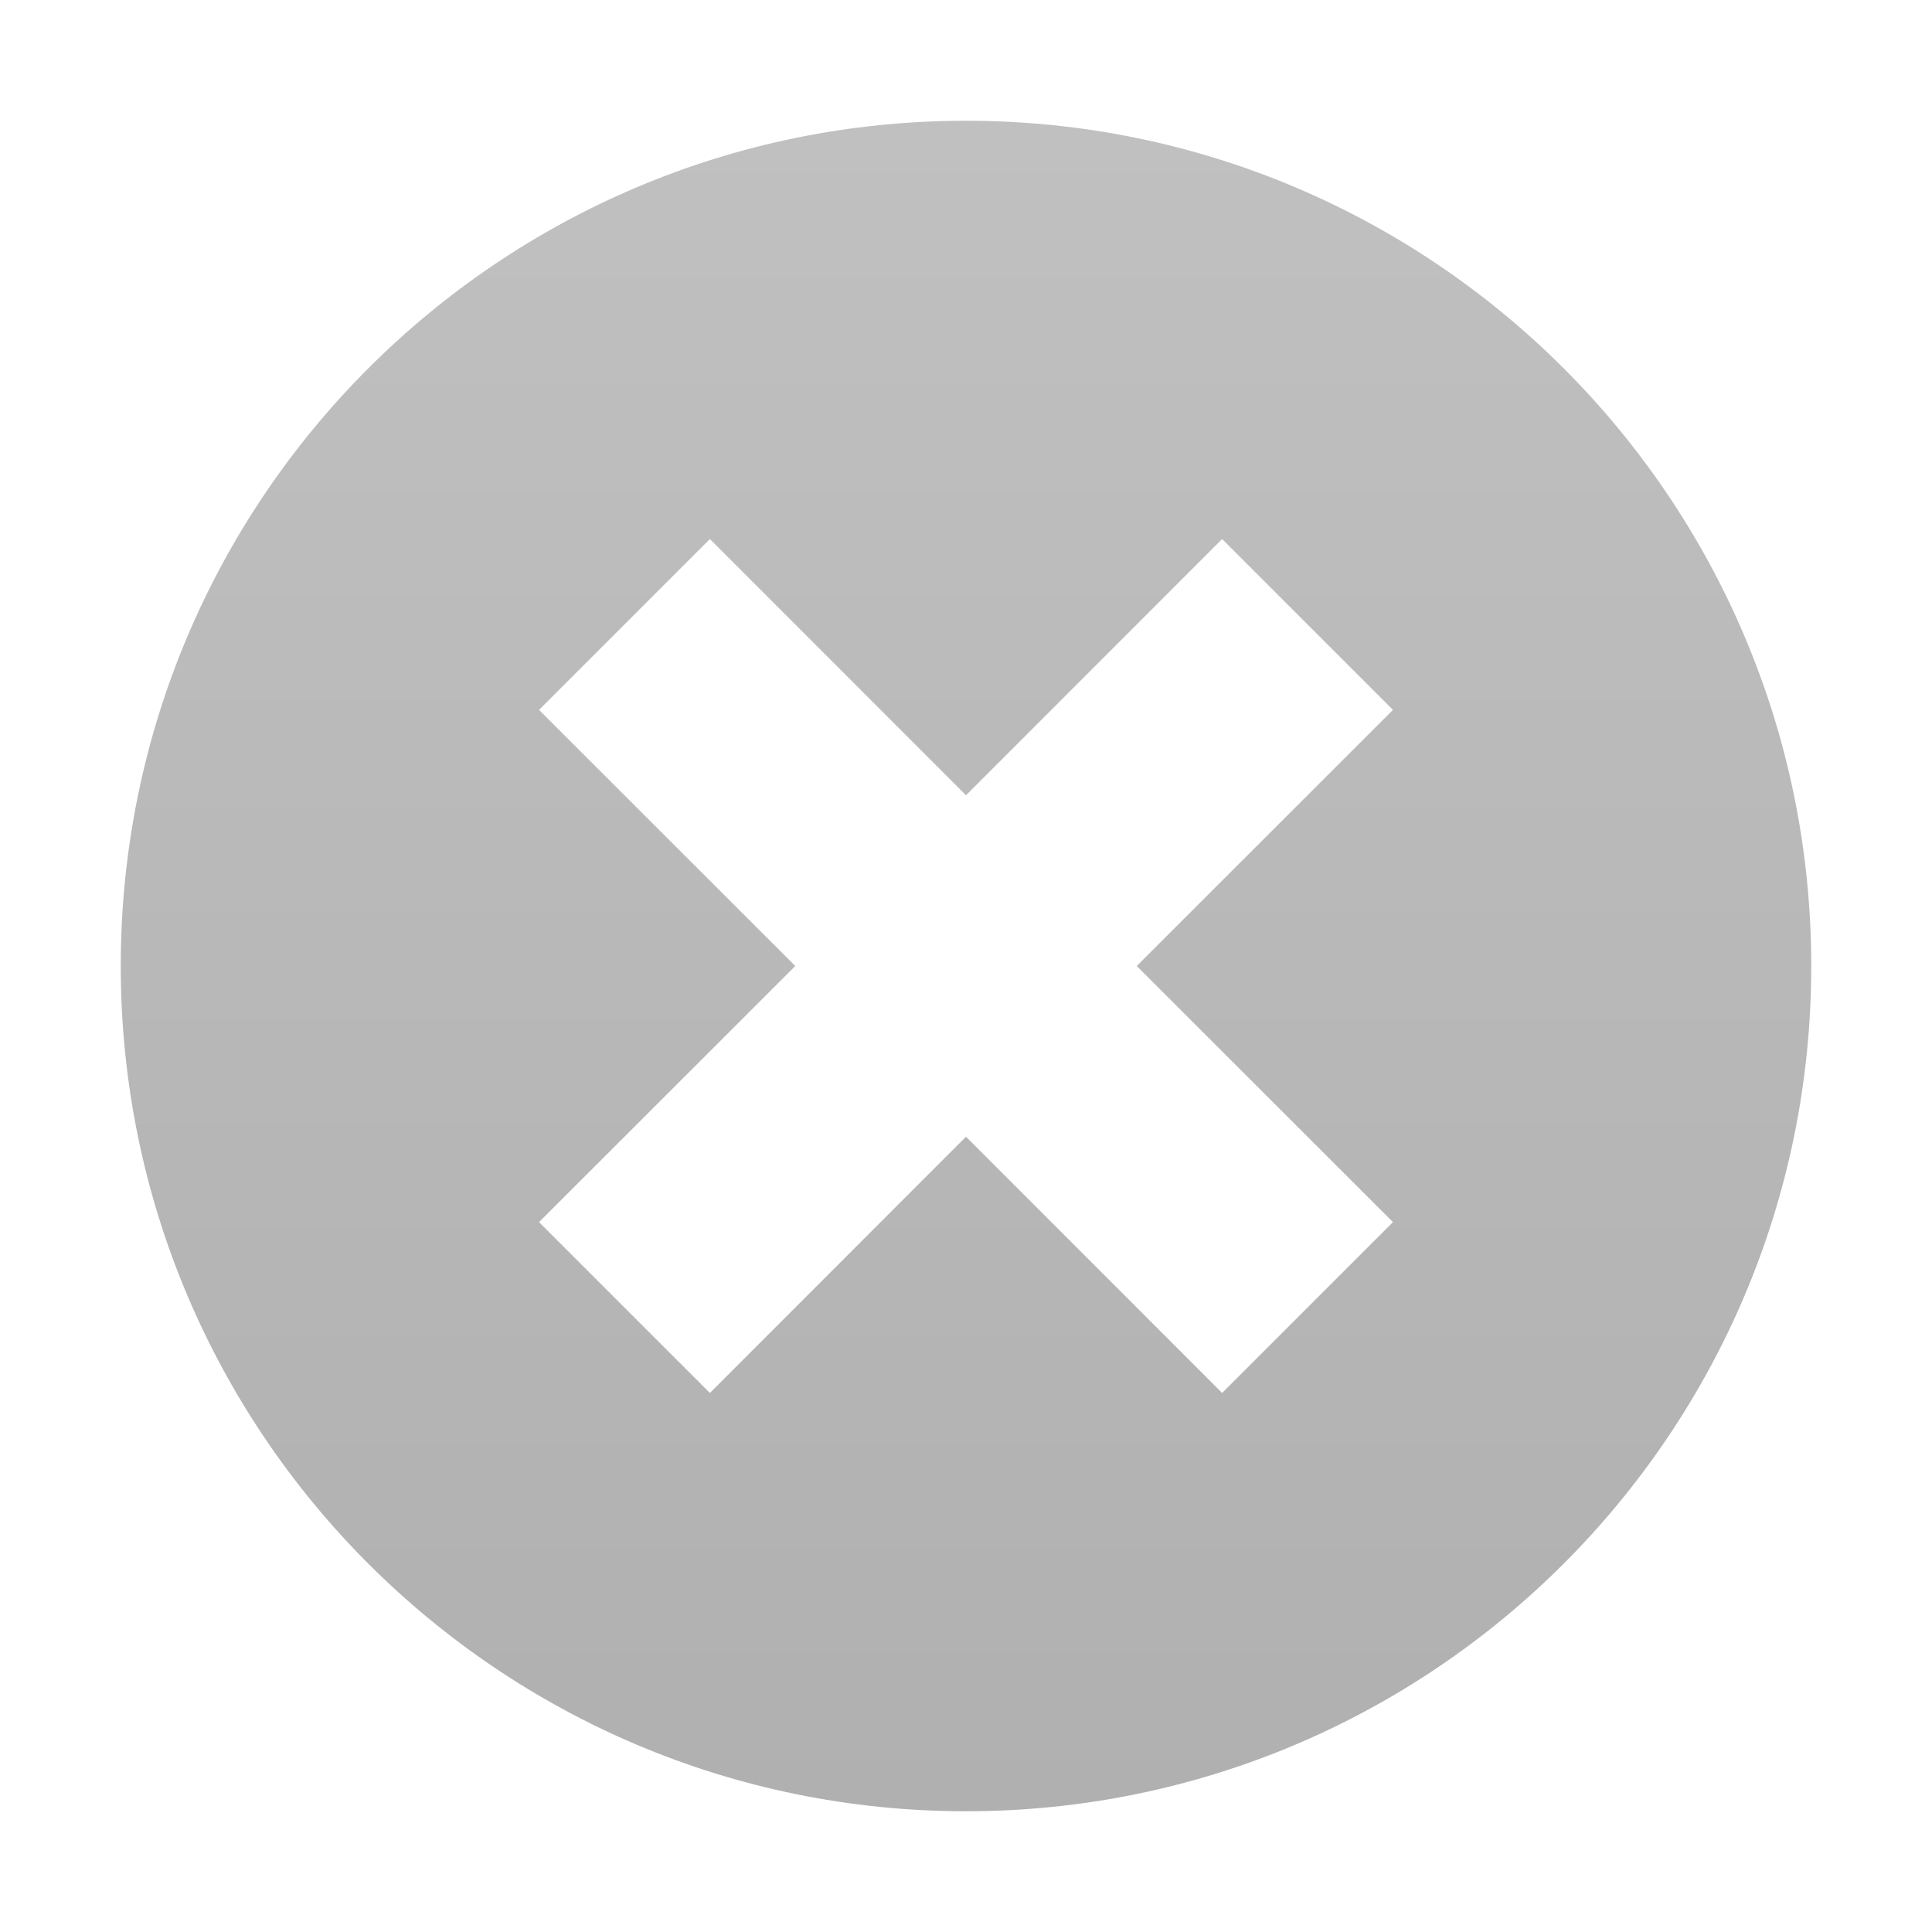
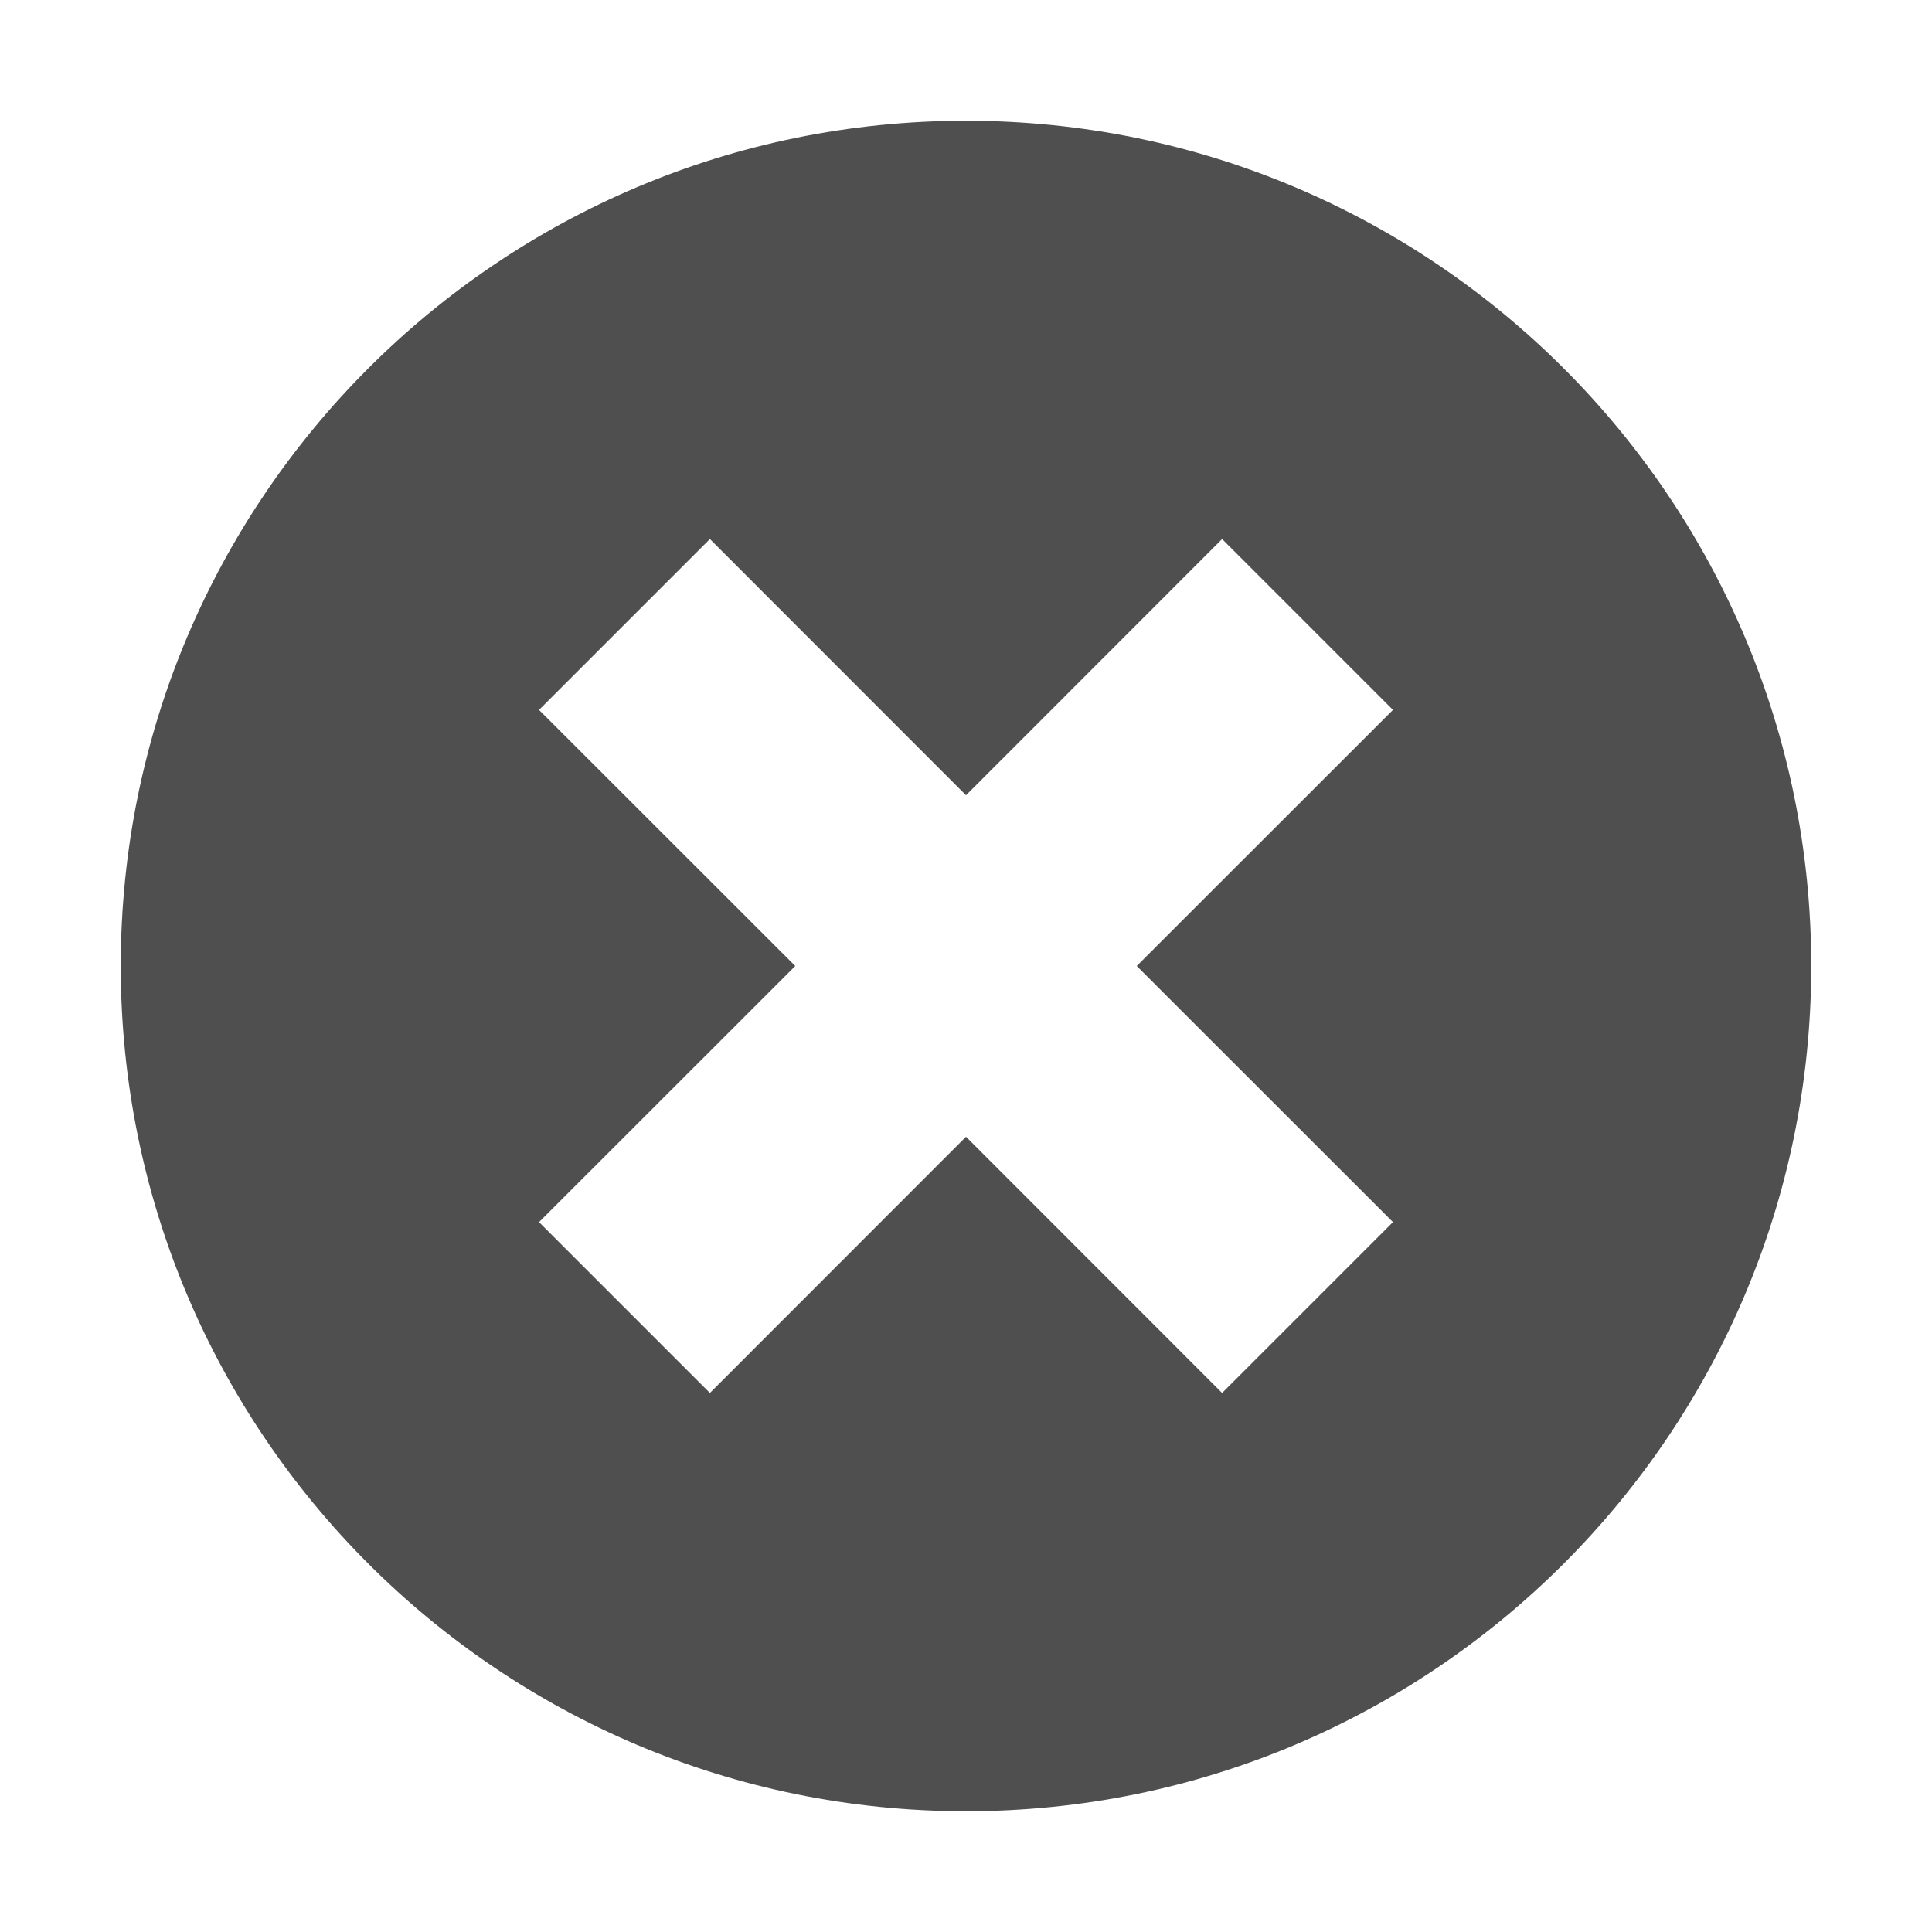
<svg xmlns="http://www.w3.org/2000/svg" version="1.1" x="0" y="0" width="100%" height="100%" viewBox="0, 0, 16, 16">
-   <defs>
-     <linearGradient id="Gradient_1" gradientUnits="userSpaceOnUse" x1="8" y1="15" x2="8" y2="1">
-       <stop offset="0" stop-color="#B0B0B0" />
-       <stop offset="1" stop-color="#C0C0C0" />
-     </linearGradient>
-   </defs>
  <g id="Layer_1">
-     <path d="M8,1 C11.866,1 15,4.134 15,8 C15,11.866 11.866,15 8,15 C4.134,15 1,11.866 1,8 C1,4.134 4.134,1 8,1 z M10.121,4.464 L8,6.586 L5.879,4.464 L4.464,5.879 L6.586,8 L4.464,10.121 L5.879,11.536 L8,9.414 L10.121,11.536 L11.536,10.121 L9.414,8 L11.536,5.879 L10.121,4.464 z" fill="url(#Gradient_1)" />
+     <path d="M8,1 C11.866,1 15,4.134 15,8 C15,11.866 11.866,15 8,15 C4.134,15 1,11.866 1,8 C1,4.134 4.134,1 8,1 z M10.121,4.464 L8,6.586 L5.879,4.464 L4.464,5.879 L6.586,8 L4.464,10.121 L5.879,11.536 L8,9.414 L10.121,11.536 L11.536,10.121 L9.414,8 L11.536,5.879 L10.121,4.464 z" fill="#4F4F4F" />
  </g>
</svg>
